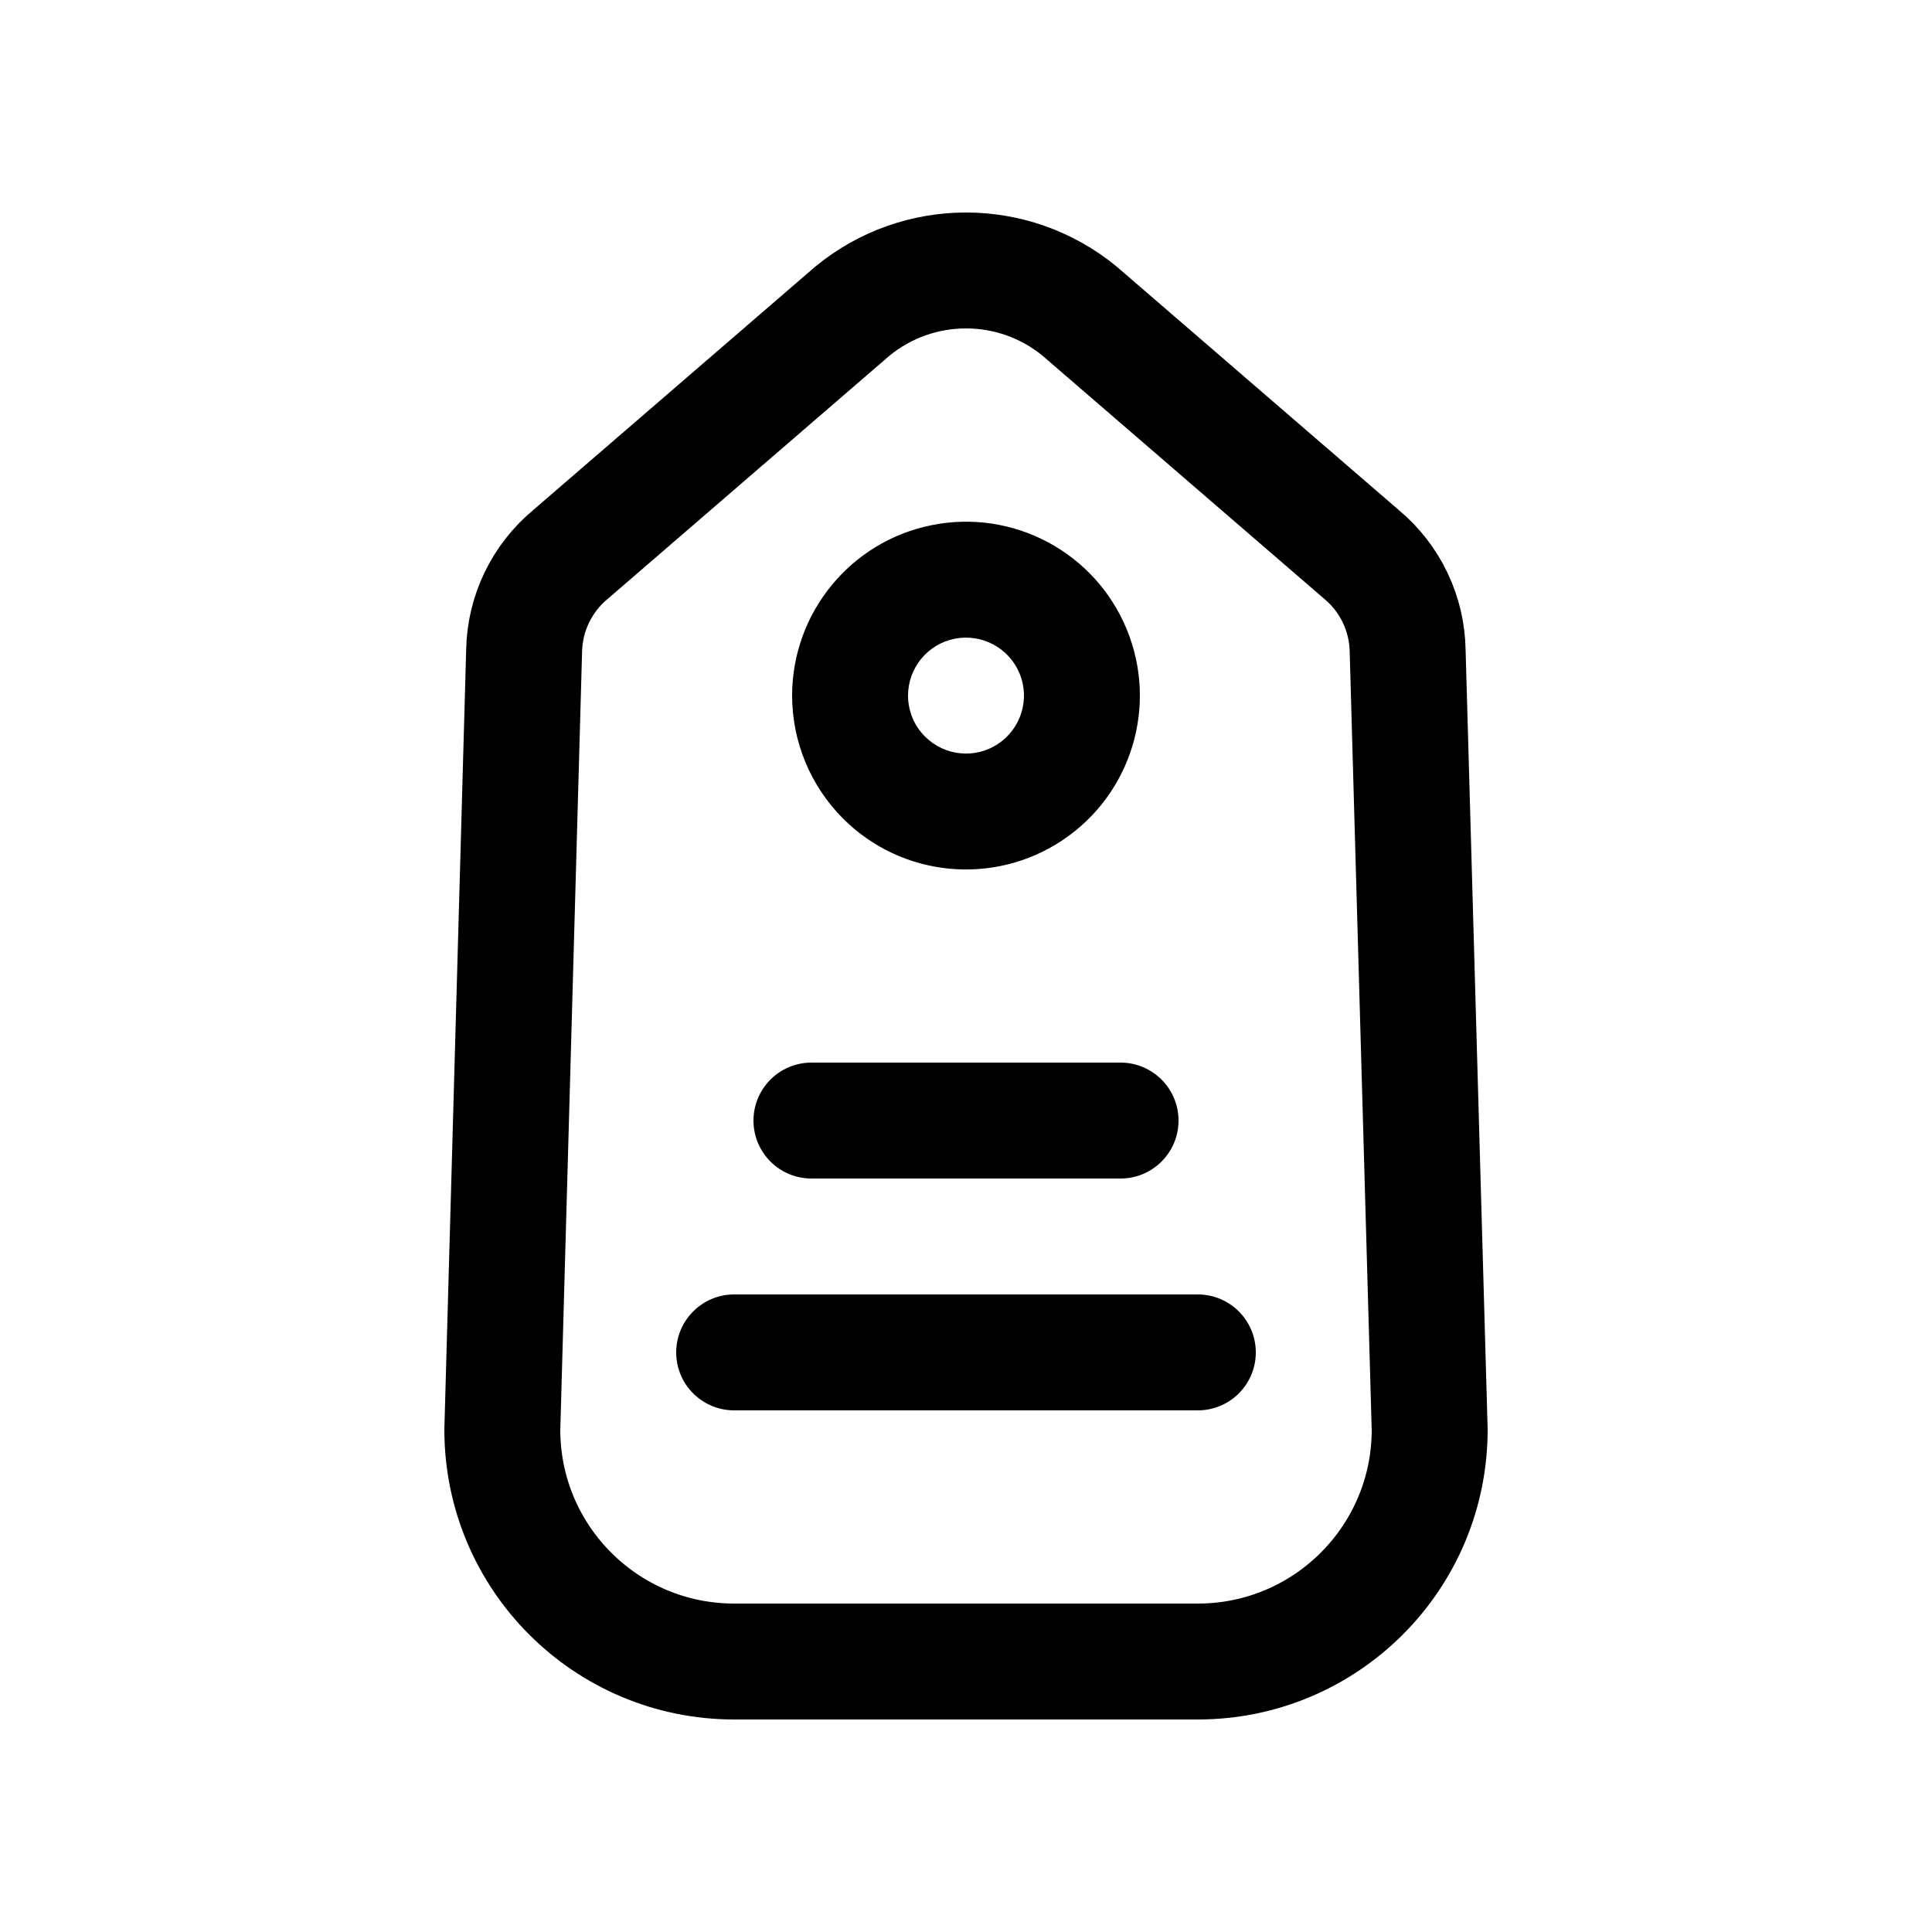
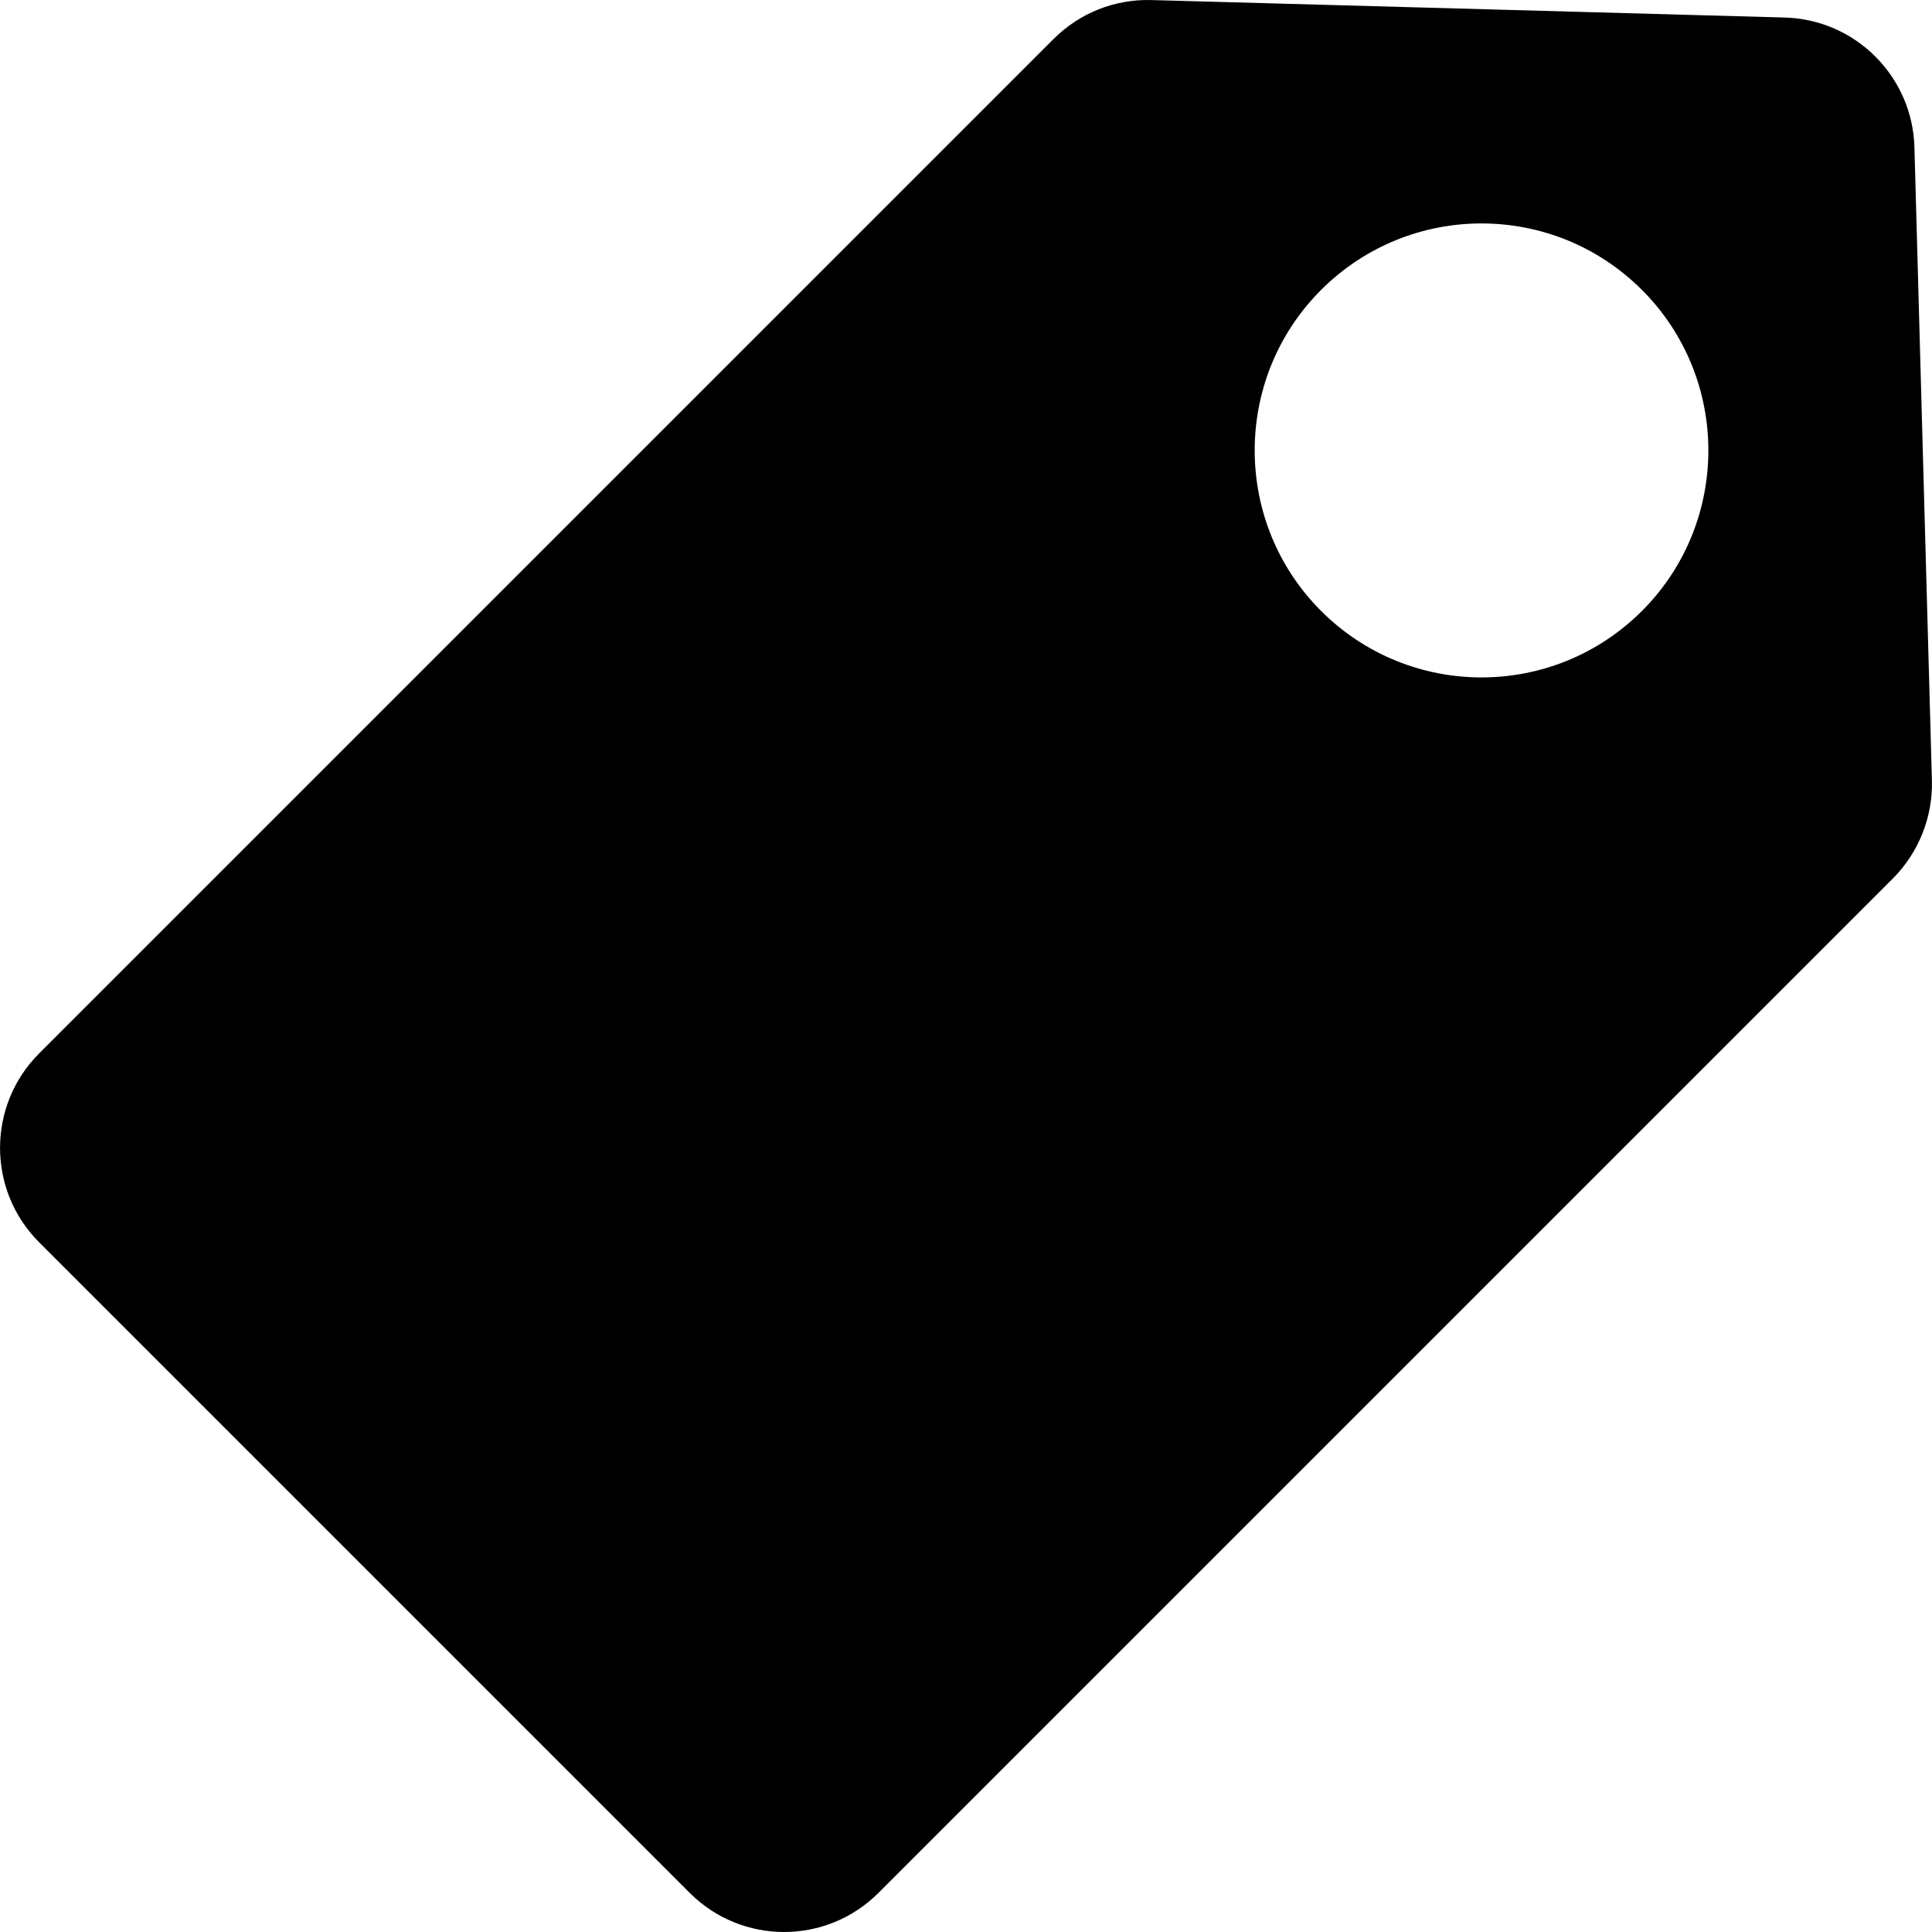
- <svg xmlns="http://www.w3.org/2000/svg" width="800px" height="800px" viewBox="0 -0.5 25 25" fill="none">
-   <path fill-rule="evenodd" clip-rule="evenodd" d="M7.385 6.672L11.029 3.527C11.884 2.824 13.116 2.824 13.971 3.527L17.615 6.672C17.989 6.982 18.208 7.44 18.215 7.925L18.5 18C18.5 19.657 17.157 21 15.5 21H9.5C7.843 21 6.5 19.657 6.5 18L6.782 7.925C6.79 7.44 7.01 6.982 7.385 6.672Z" stroke="#000000" stroke-width="1.5" stroke-linecap="round" stroke-linejoin="round" />
-   <path d="M10.5 13.25C10.086 13.25 9.75 13.586 9.75 14C9.75 14.415 10.086 14.75 10.5 14.75V13.25ZM14.5 14.75C14.914 14.75 15.25 14.415 15.25 14C15.25 13.586 14.914 13.25 14.5 13.25V14.75ZM9.5 16.25C9.086 16.25 8.75 16.586 8.75 17C8.75 17.415 9.086 17.75 9.5 17.75V16.25ZM15.5 17.75C15.914 17.75 16.25 17.415 16.25 17C16.25 16.586 15.914 16.25 15.5 16.25V17.75ZM11 8.5L11.75 8.501L11 8.5ZM12.208 7.03L12.062 6.294L12.208 7.03ZM13.886 7.928L13.193 8.214V8.214L13.886 7.928ZM13.333 9.749L12.916 9.125L13.333 9.749ZM11.439 9.561L10.909 10.092L11.439 9.561ZM10.5 14.75H14.5V13.25H10.5V14.75ZM9.5 17.75H15.5V16.25H9.5V17.75ZM11.75 8.501C11.75 8.143 12.003 7.835 12.354 7.765L12.062 6.294C11.009 6.503 10.251 7.427 10.25 8.5L11.75 8.501ZM12.354 7.765C12.705 7.696 13.056 7.884 13.193 8.214L14.579 7.641C14.169 6.649 13.115 6.085 12.062 6.294L12.354 7.765ZM13.193 8.214C13.33 8.545 13.214 8.926 12.916 9.125L13.749 10.372C14.642 9.776 14.989 8.633 14.579 7.641L13.193 8.214ZM12.916 9.125C12.619 9.324 12.222 9.284 11.97 9.031L10.909 10.092C11.667 10.851 12.857 10.968 13.749 10.372L12.916 9.125ZM11.97 9.031C11.829 8.891 11.75 8.7 11.75 8.501L10.25 8.5C10.25 9.097 10.487 9.669 10.909 10.092L11.97 9.031Z" fill="#000000" />
+ <svg xmlns="http://www.w3.org/2000/svg" fill="#000000" height="800px" width="800px" version="1.1" id="Layer_1" viewBox="0 0 442.688 442.688" xml:space="preserve">
+   <g>
+     <g>
+       <path d="M442.666,178.822l-4.004-145.078c-0.447-16.222-13.504-29.279-29.727-29.728l-145.08-4.004    c-8.475-0.237-16.493,2.97-22.468,8.945L8.954,241.391c-11.924,11.924-11.924,31.325,0,43.249l149.083,149.082    c11.951,11.953,31.296,11.956,43.25,0.001L433.721,201.29C439.636,195.374,442.897,187.184,442.666,178.822z M376.238,139.979    c-20.323,20.322-53.215,20.324-73.539,0c-20.275-20.275-20.275-53.265,0-73.539c20.323-20.323,53.215-20.324,73.539,0    C396.512,86.714,396.512,119.704,376.238,139.979z" />
+     </g>
+   </g>
</svg>
